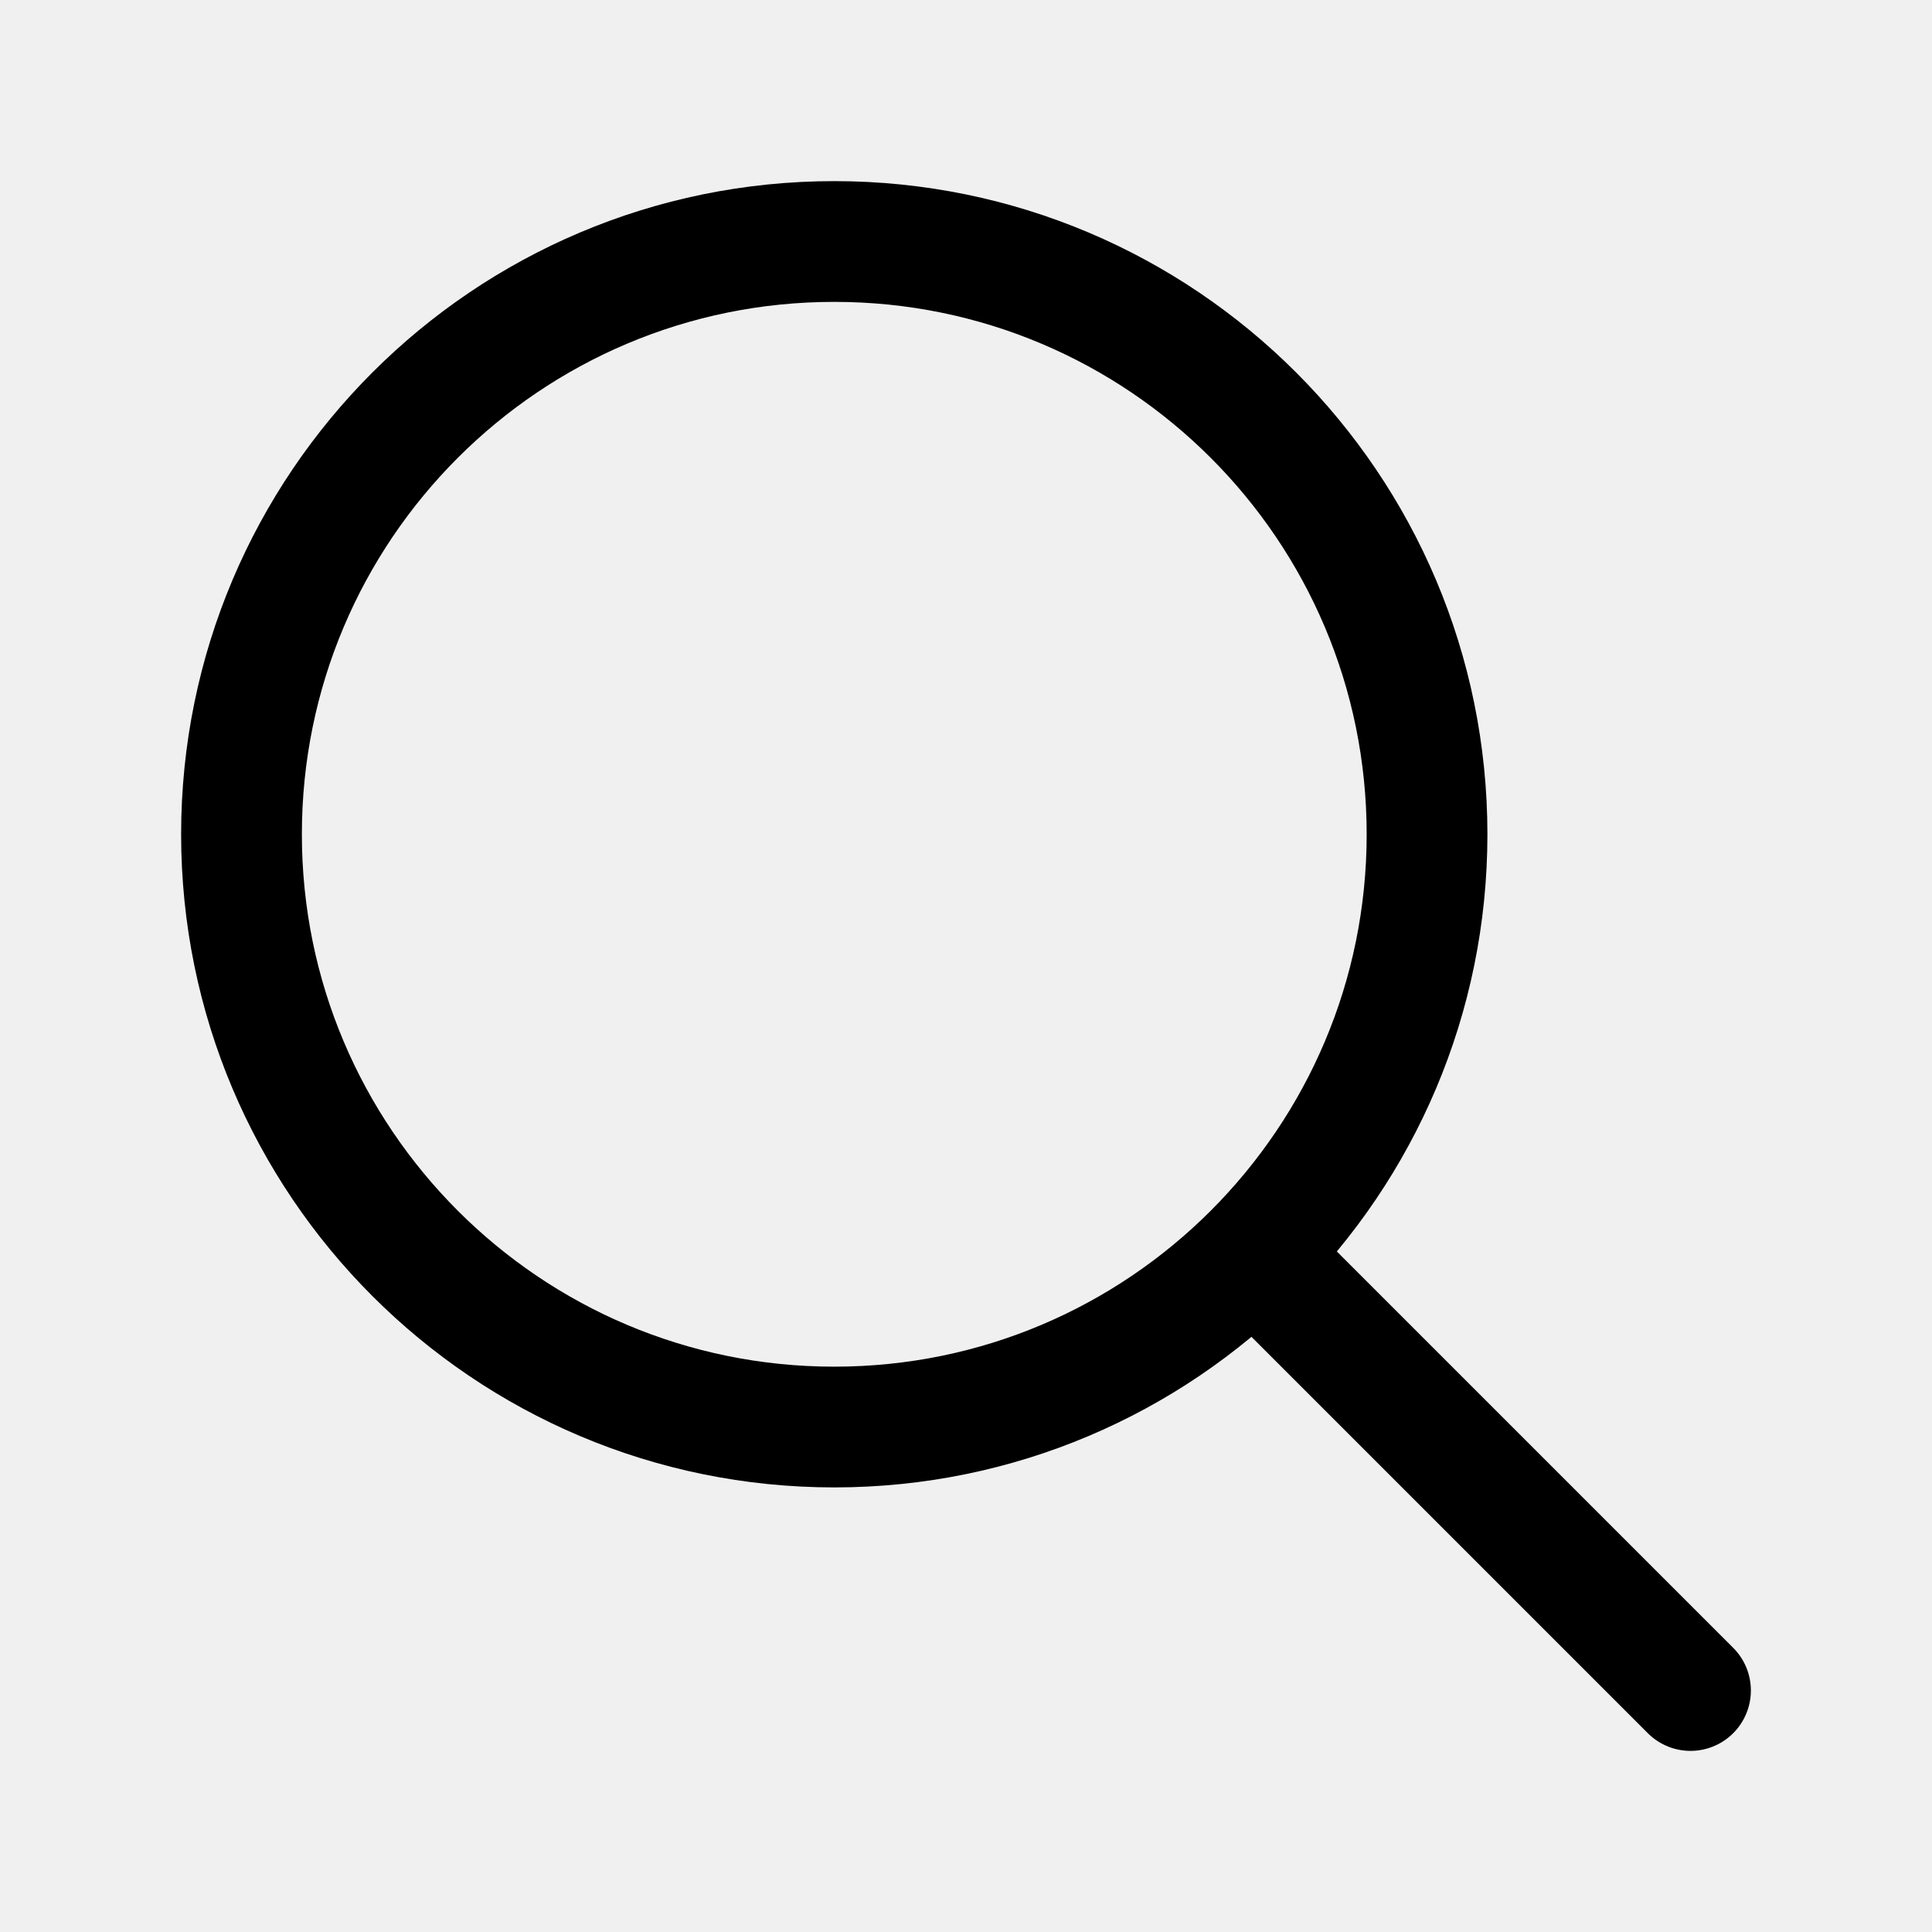
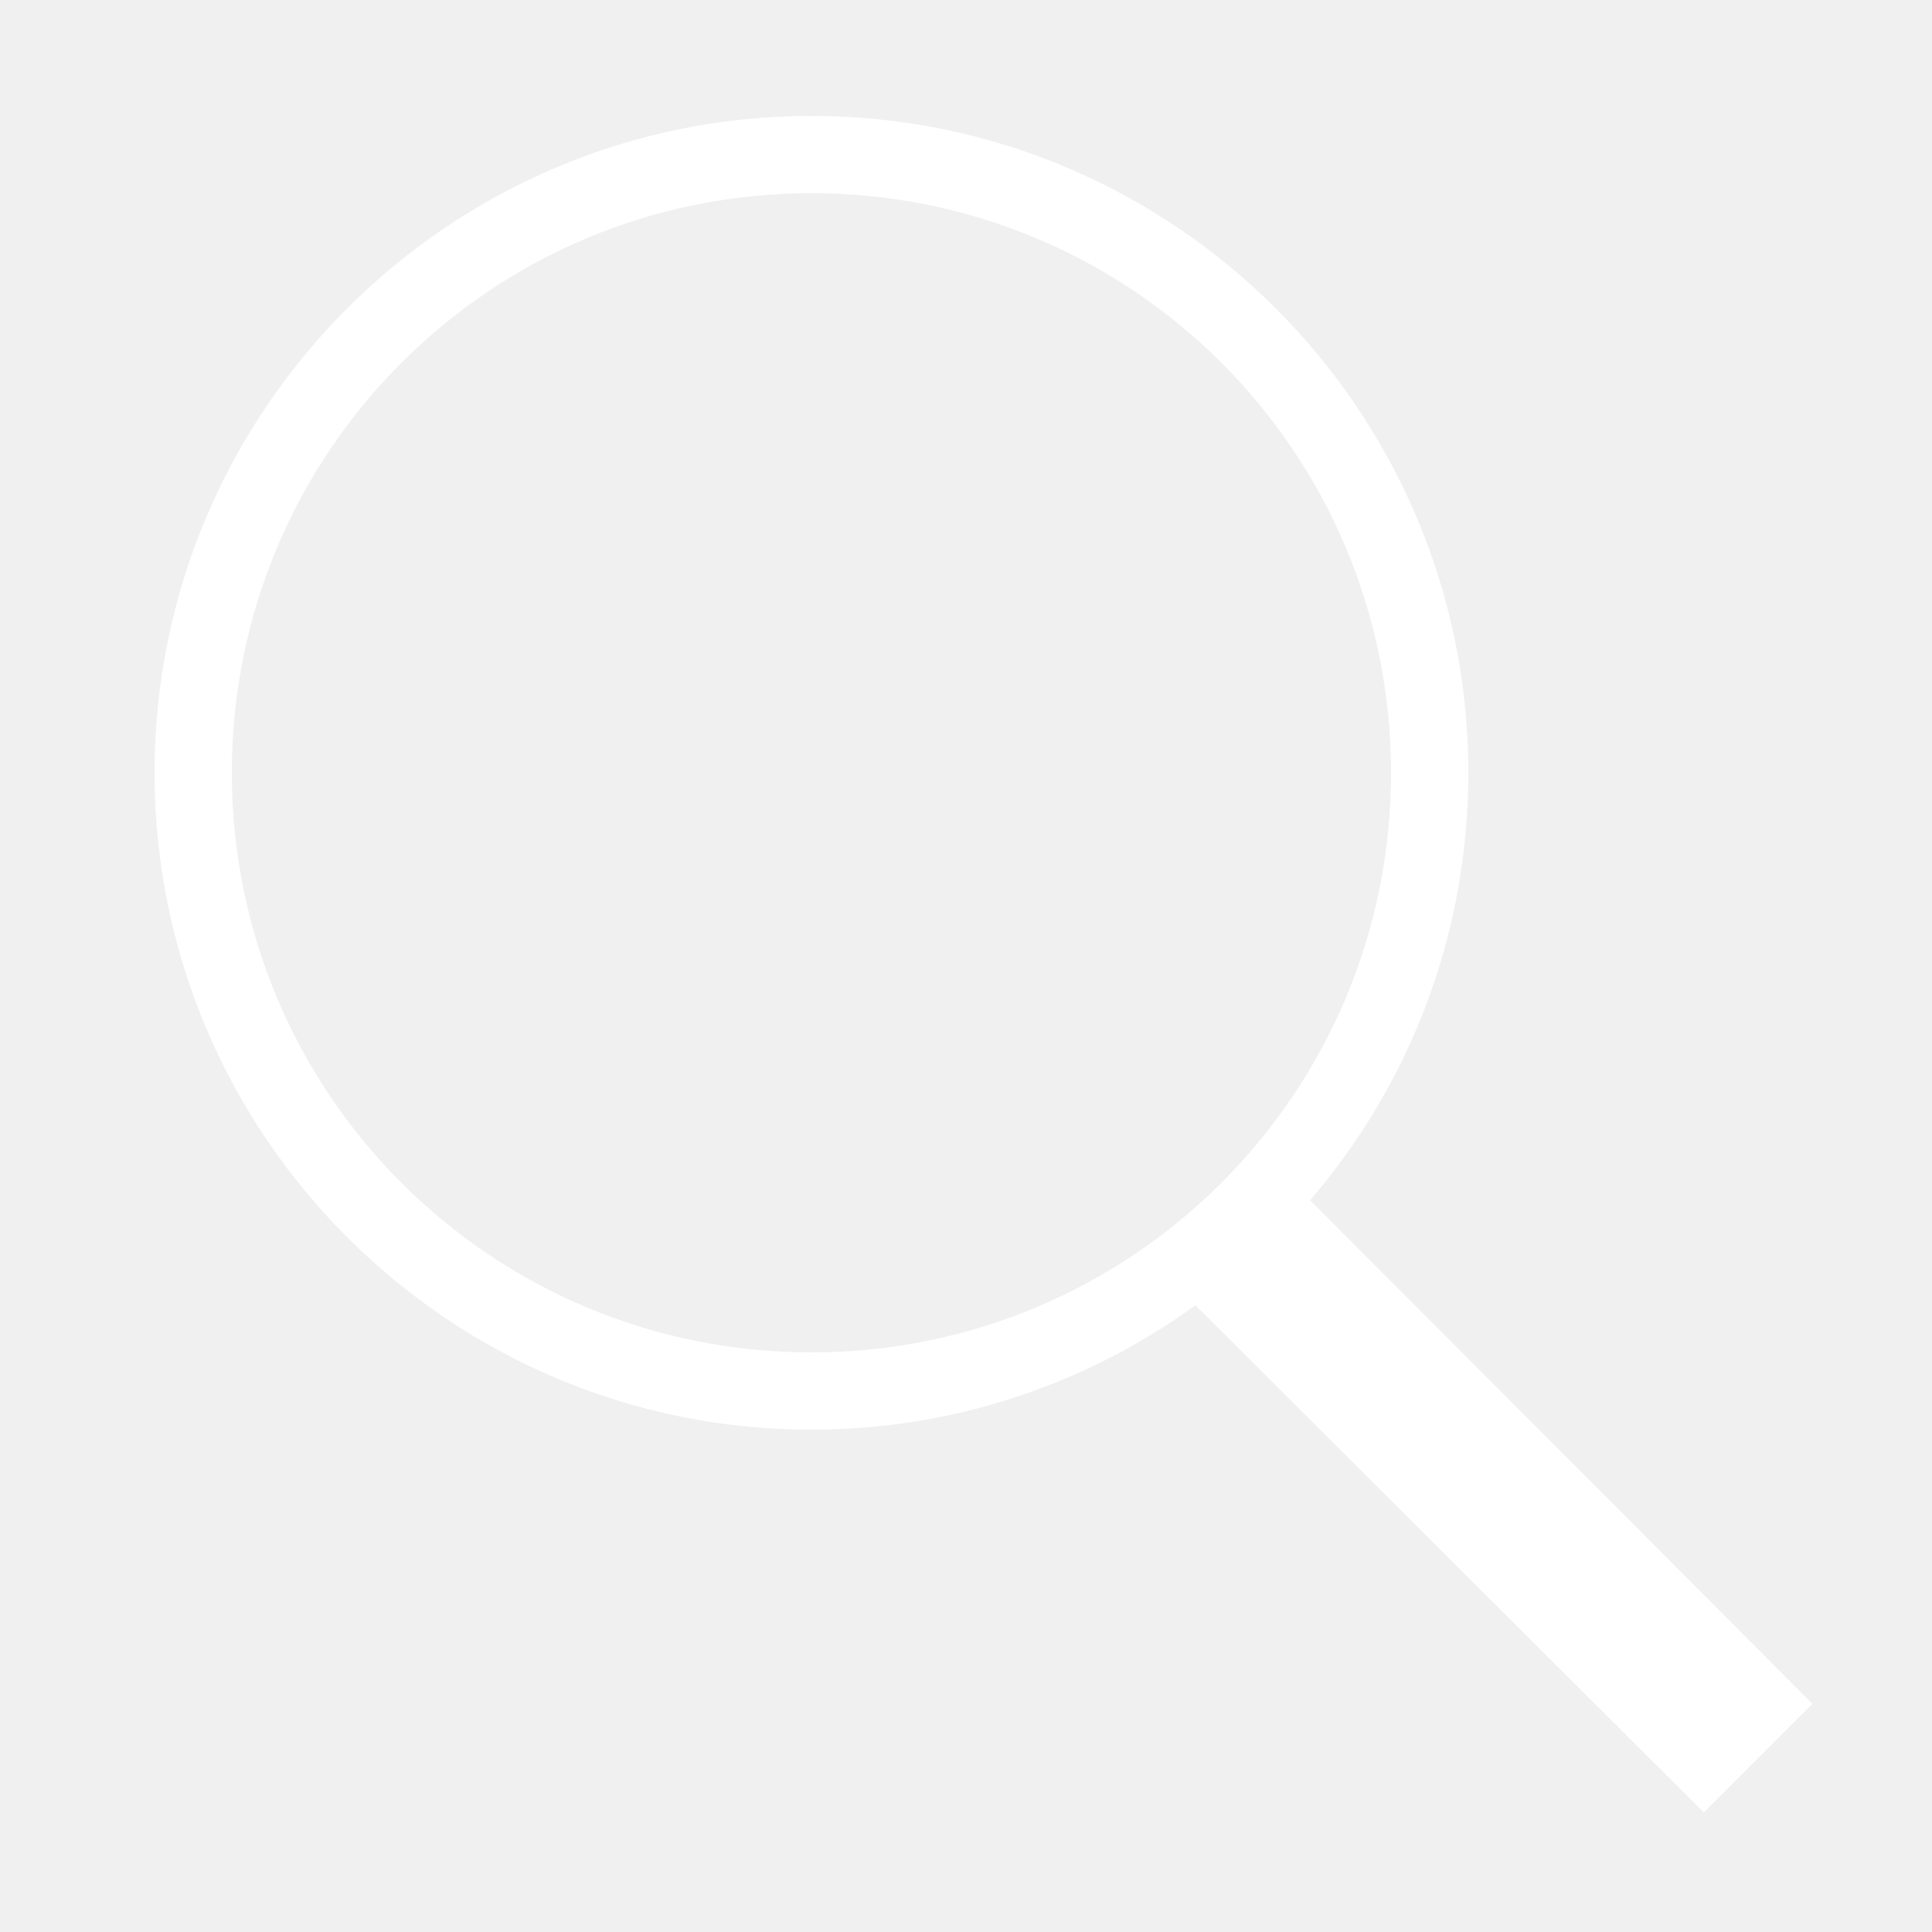
- <svg xmlns="http://www.w3.org/2000/svg" width="800px" height="800px" viewBox="0 0 512 512">
-   <path d="M221.09,64A157.09,157.09,0,1,0,378.18,221.09,157.1,157.1,0,0,0,221.09,64Z" style="fill:none;stroke:#000000;stroke-miterlimit:10;stroke-width:32px" />
-   <line x1="338.29" y1="338.29" x2="448" y2="448" style="fill:none;stroke:#000000;stroke-linecap:round;stroke-miterlimit:10;stroke-width:32px" />
+ <svg xmlns="http://www.w3.org/2000/svg" fill="#FFFFFF" viewBox="0 0 50 50" width="50px" height="50px">
+   <path d="M 21 3 C 11.621 3 4 10.621 4 20 C 4 29.379 11.621 37 21 37 C 24.711 37 28.141 35.805 30.938 33.781 L 44.094 46.906 L 46.906 44.094 L 33.906 31.062 C 36.461 28.086 38 24.223 38 20 C 38 10.621 30.379 3 21 3 Z M 21 5 C 29.297 5 36 11.703 36 20 C 36 28.297 29.297 35 21 35 C 12.703 35 6 28.297 6 20 C 6 11.703 12.703 5 21 5 Z" />
</svg>
